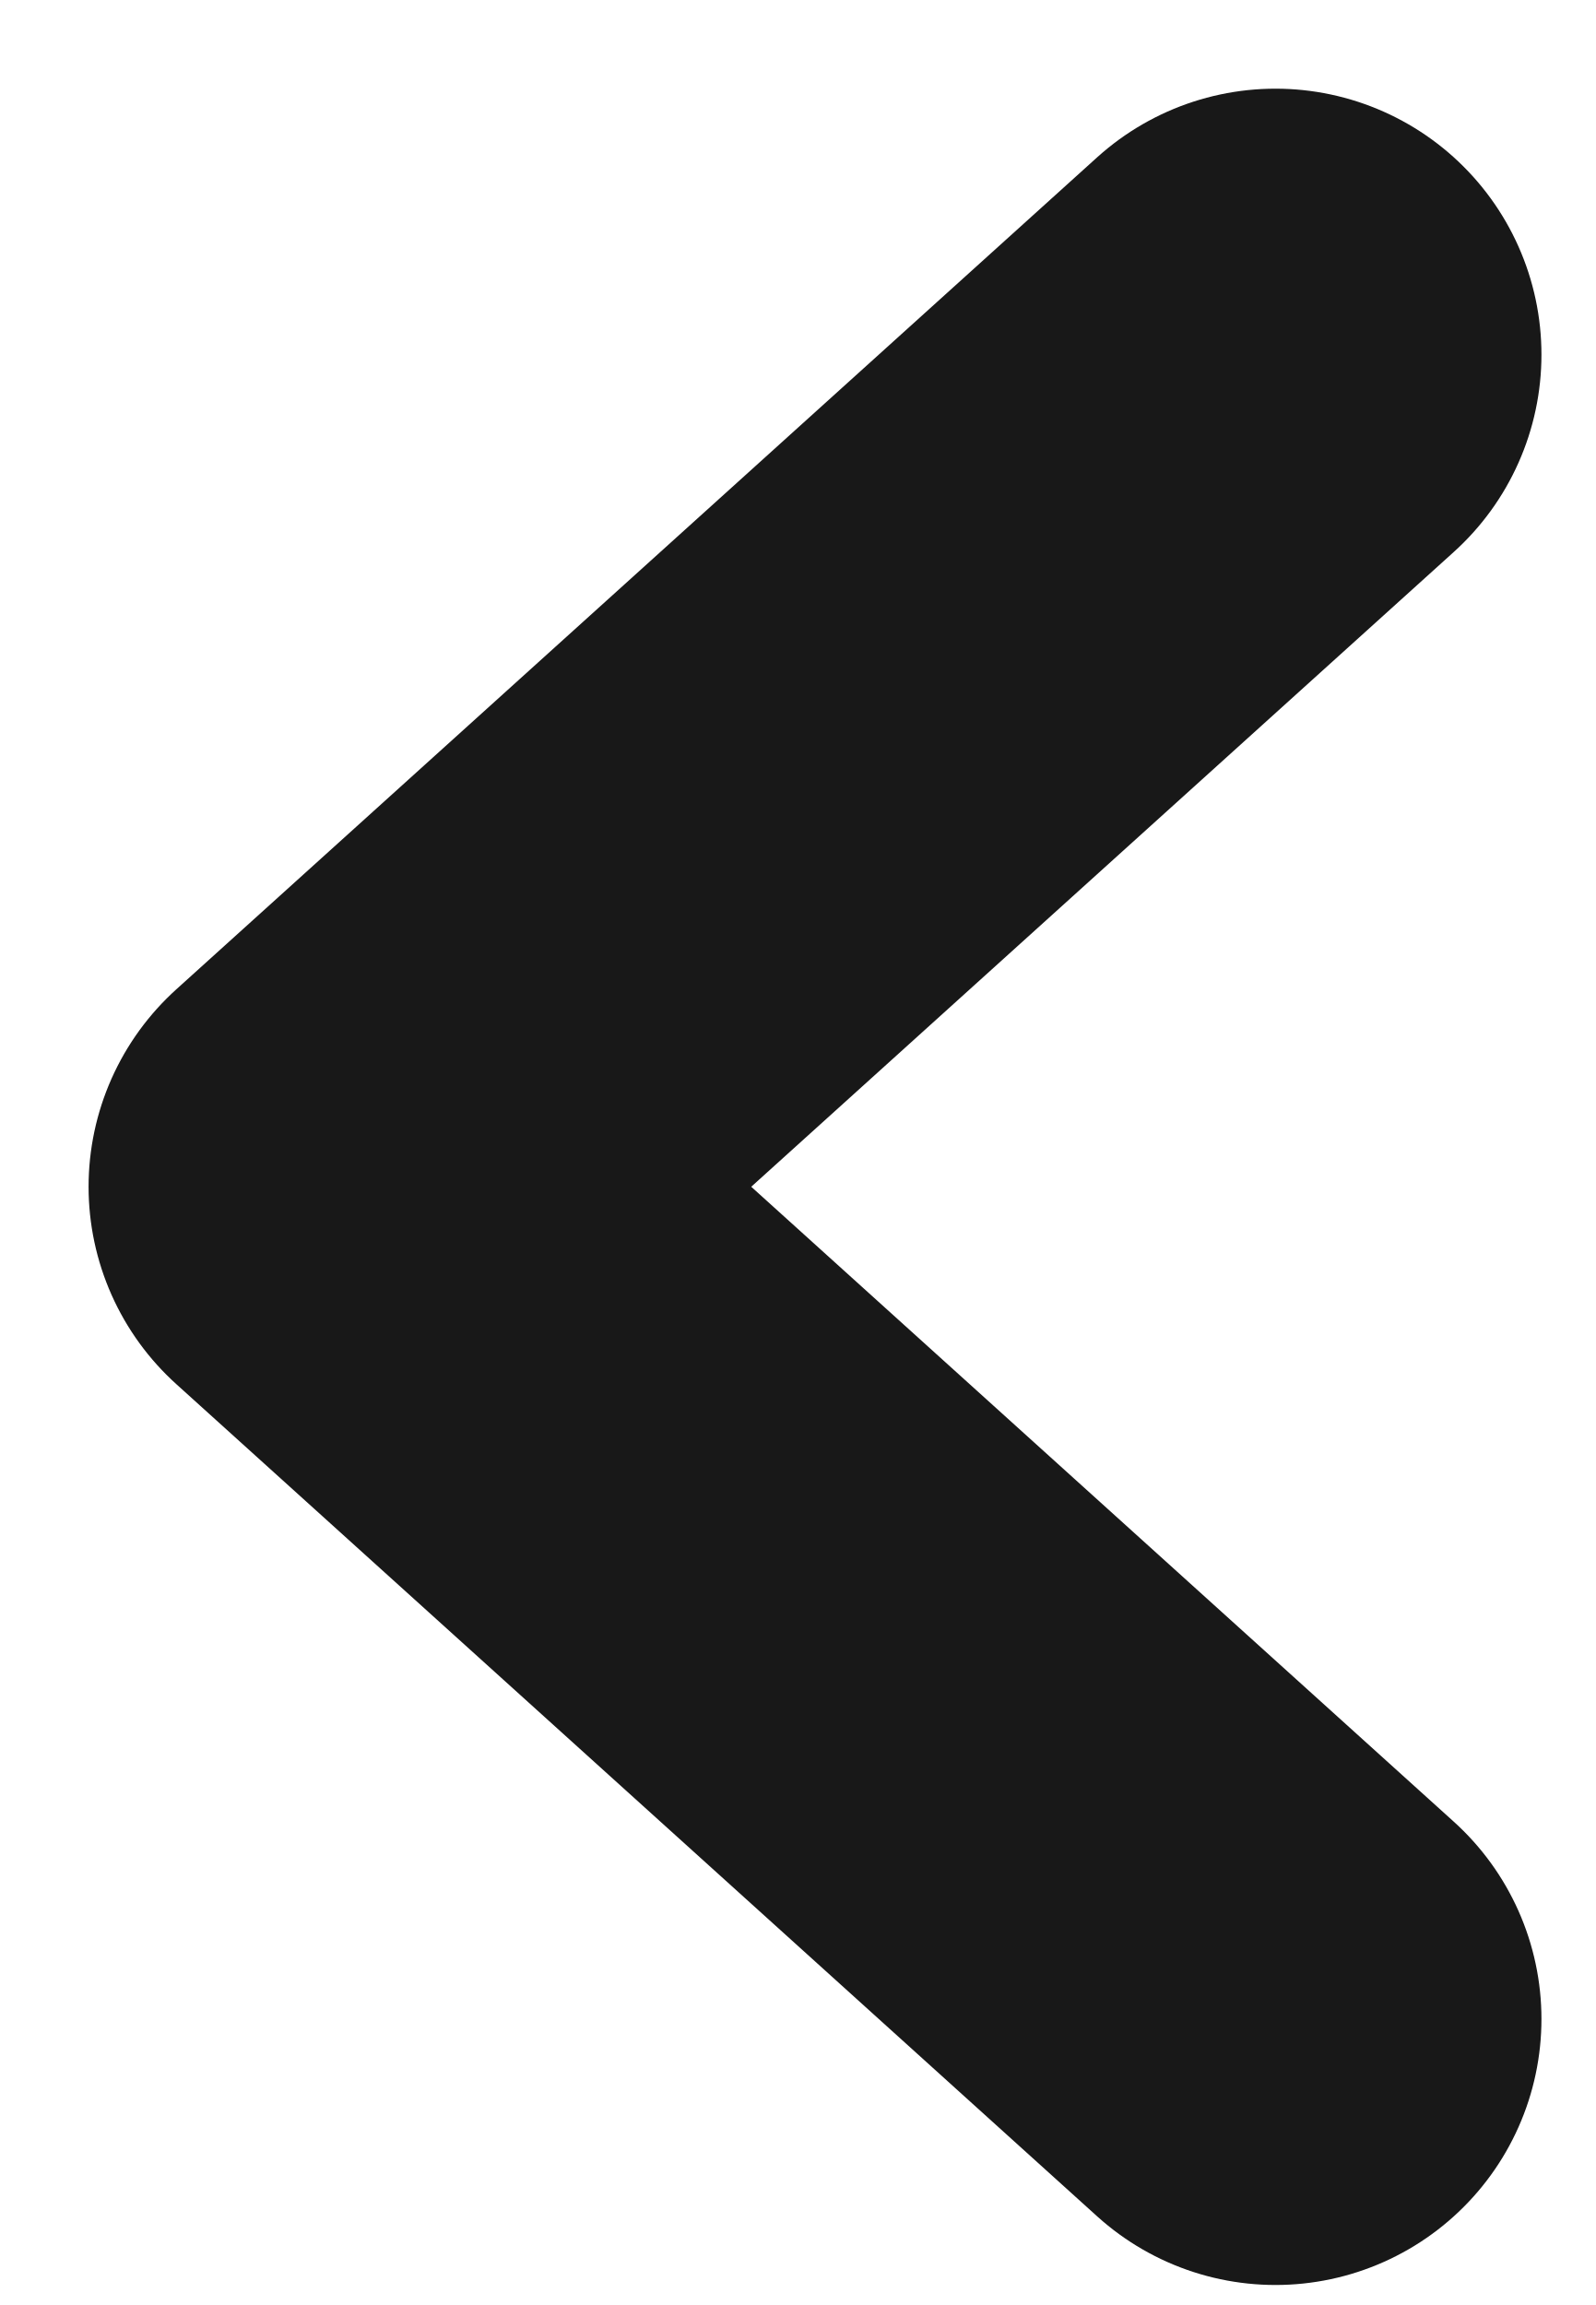
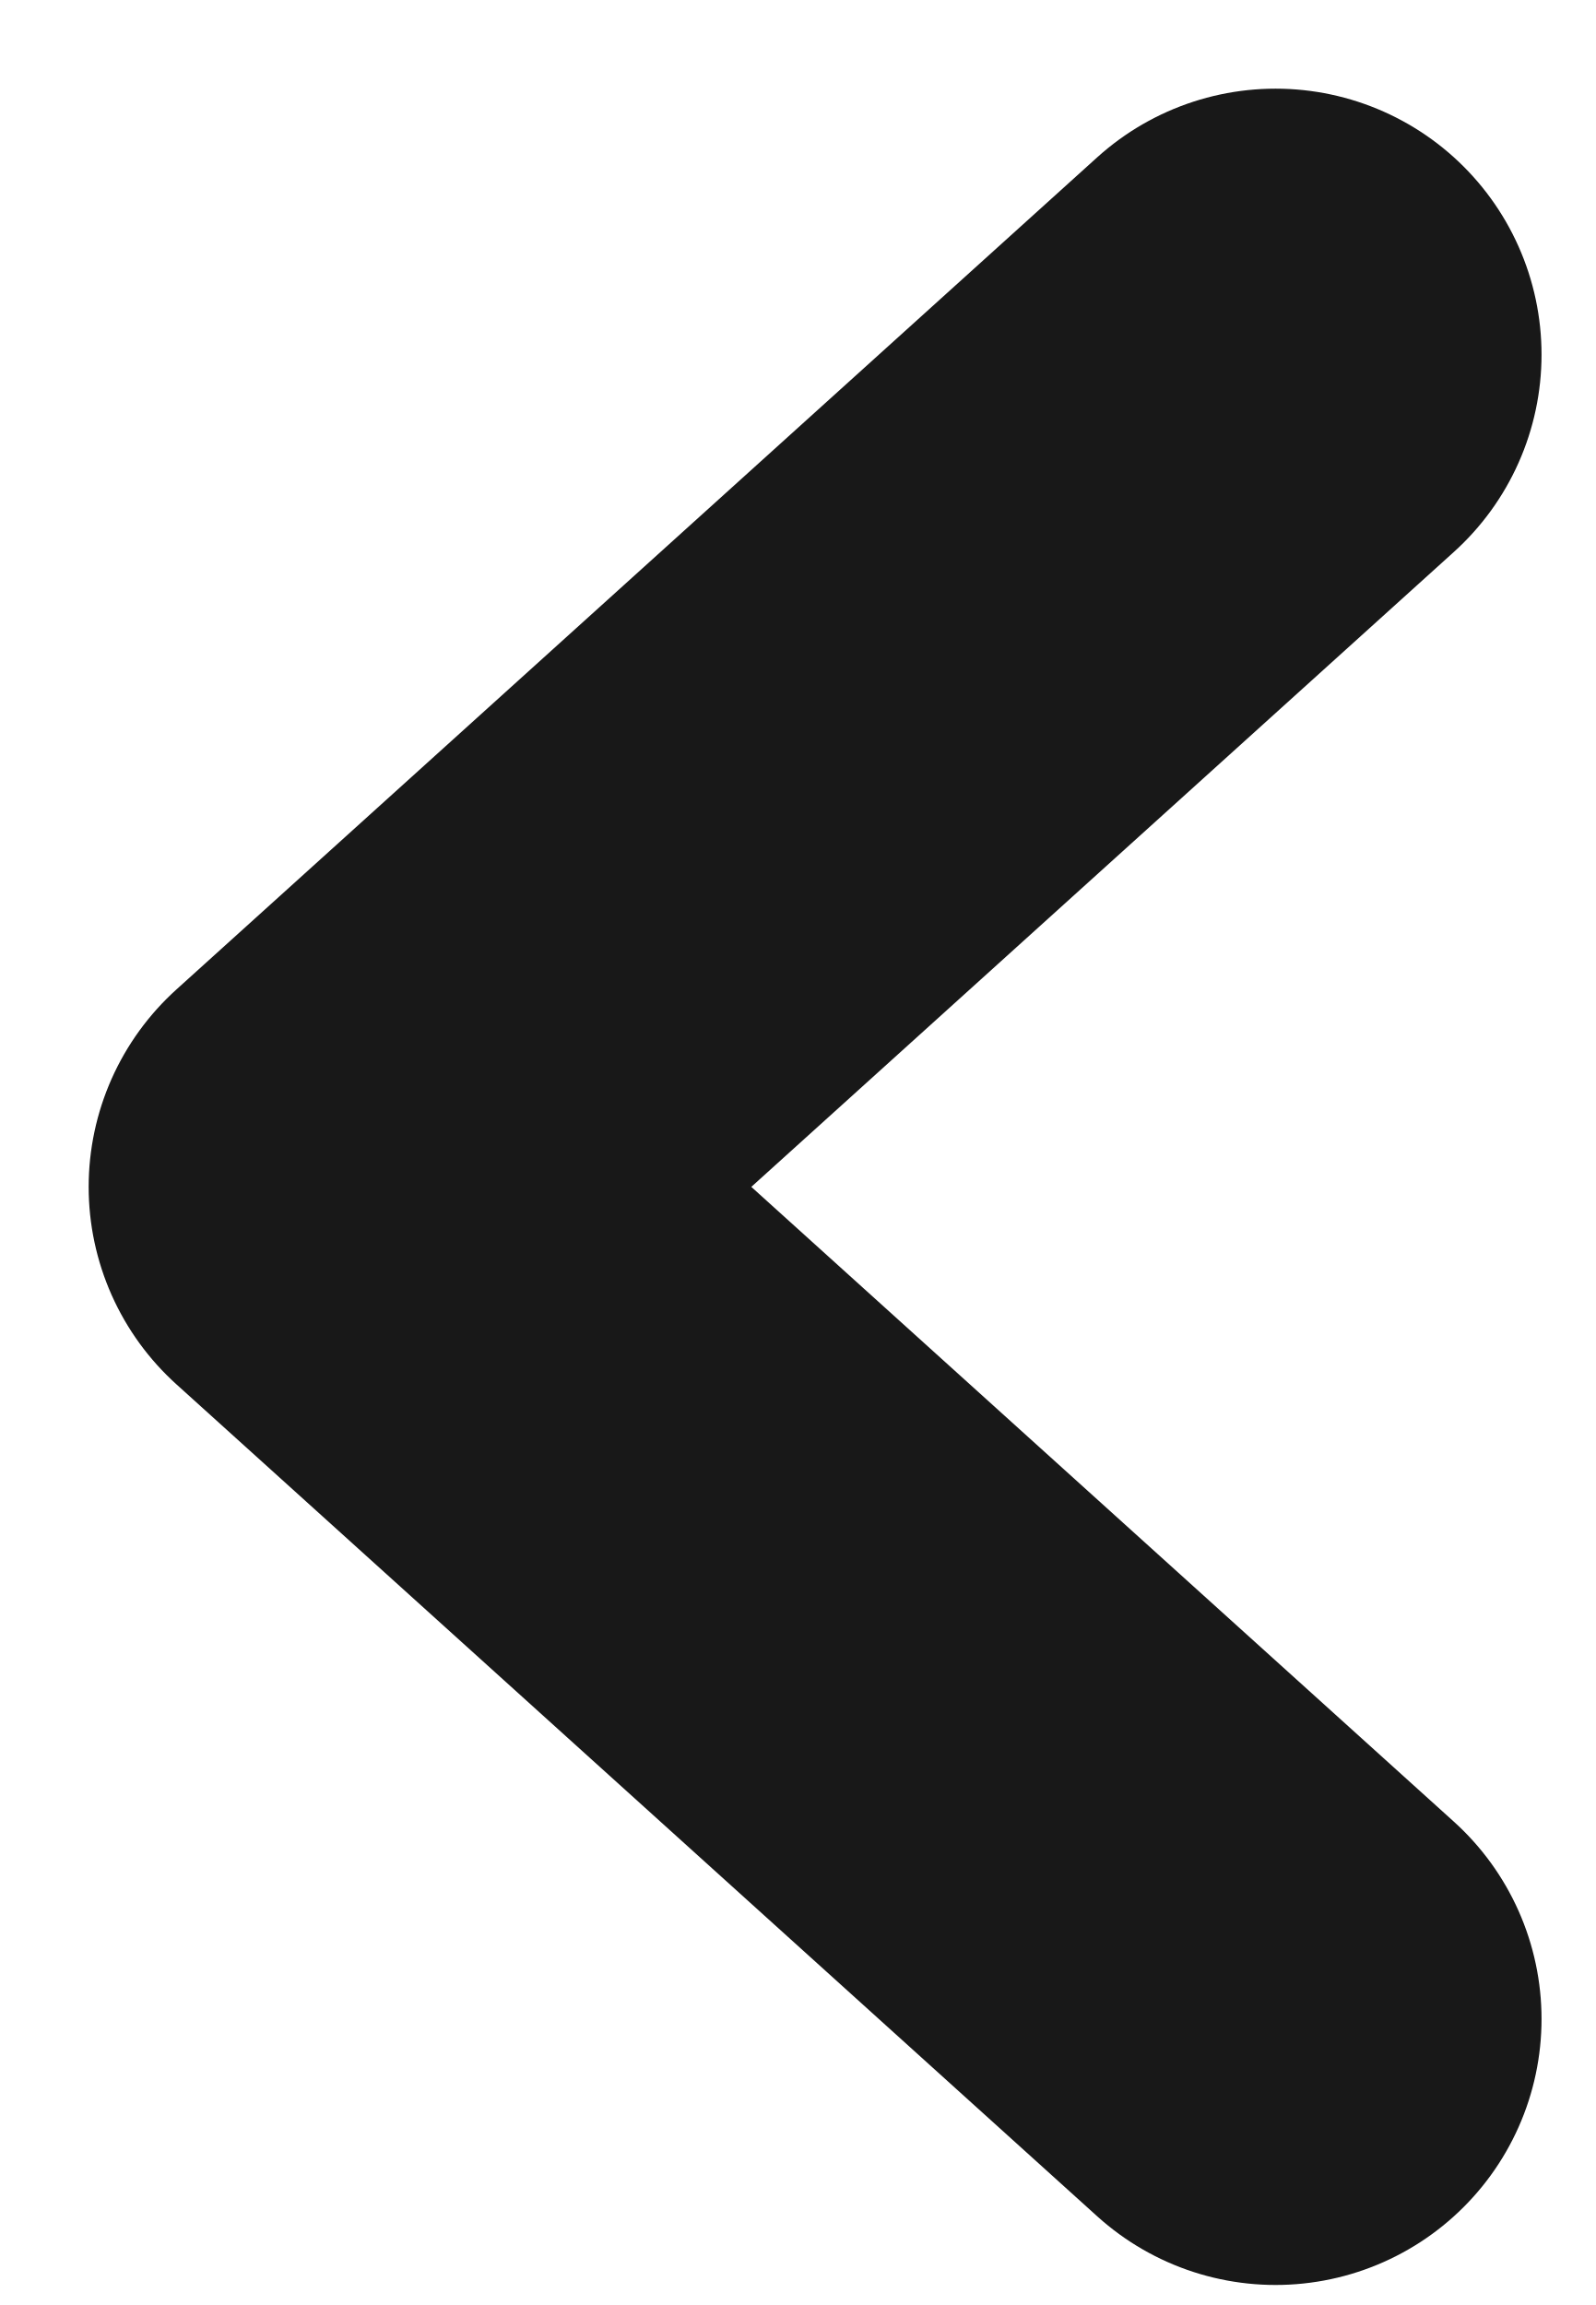
- <svg xmlns="http://www.w3.org/2000/svg" width="9px" height="13px" viewBox="0 0 9 13" version="1.1">
-   <g id="PC" stroke="none" stroke-width="1" fill="none" fill-rule="evenodd" stroke-linecap="round" stroke-linejoin="round">
-     <g id="blog_list_many_category" transform="translate(-283, -3328)" stroke="#181818" stroke-width="3">
-       <g id="page" transform="translate(258, 3304)">
-         <g id="arrow">
-           <polyline id="Path-2" transform="translate(29.59677, 30.69355) rotate(-180) translate(-29.59677, -30.69355) " points="27 26 32.194 30.694 27 35.387" />
-         </g>
-       </g>
-     </g>
-   </g>
+ <svg xmlns="http://www.w3.org/2000/svg" width="9" height="13">
+   <path d="M7.194 11.387L2 6.694 7.194 2" stroke="#181818" stroke-width="3" fill="none" stroke-linecap="round" stroke-linejoin="round" />
</svg>
